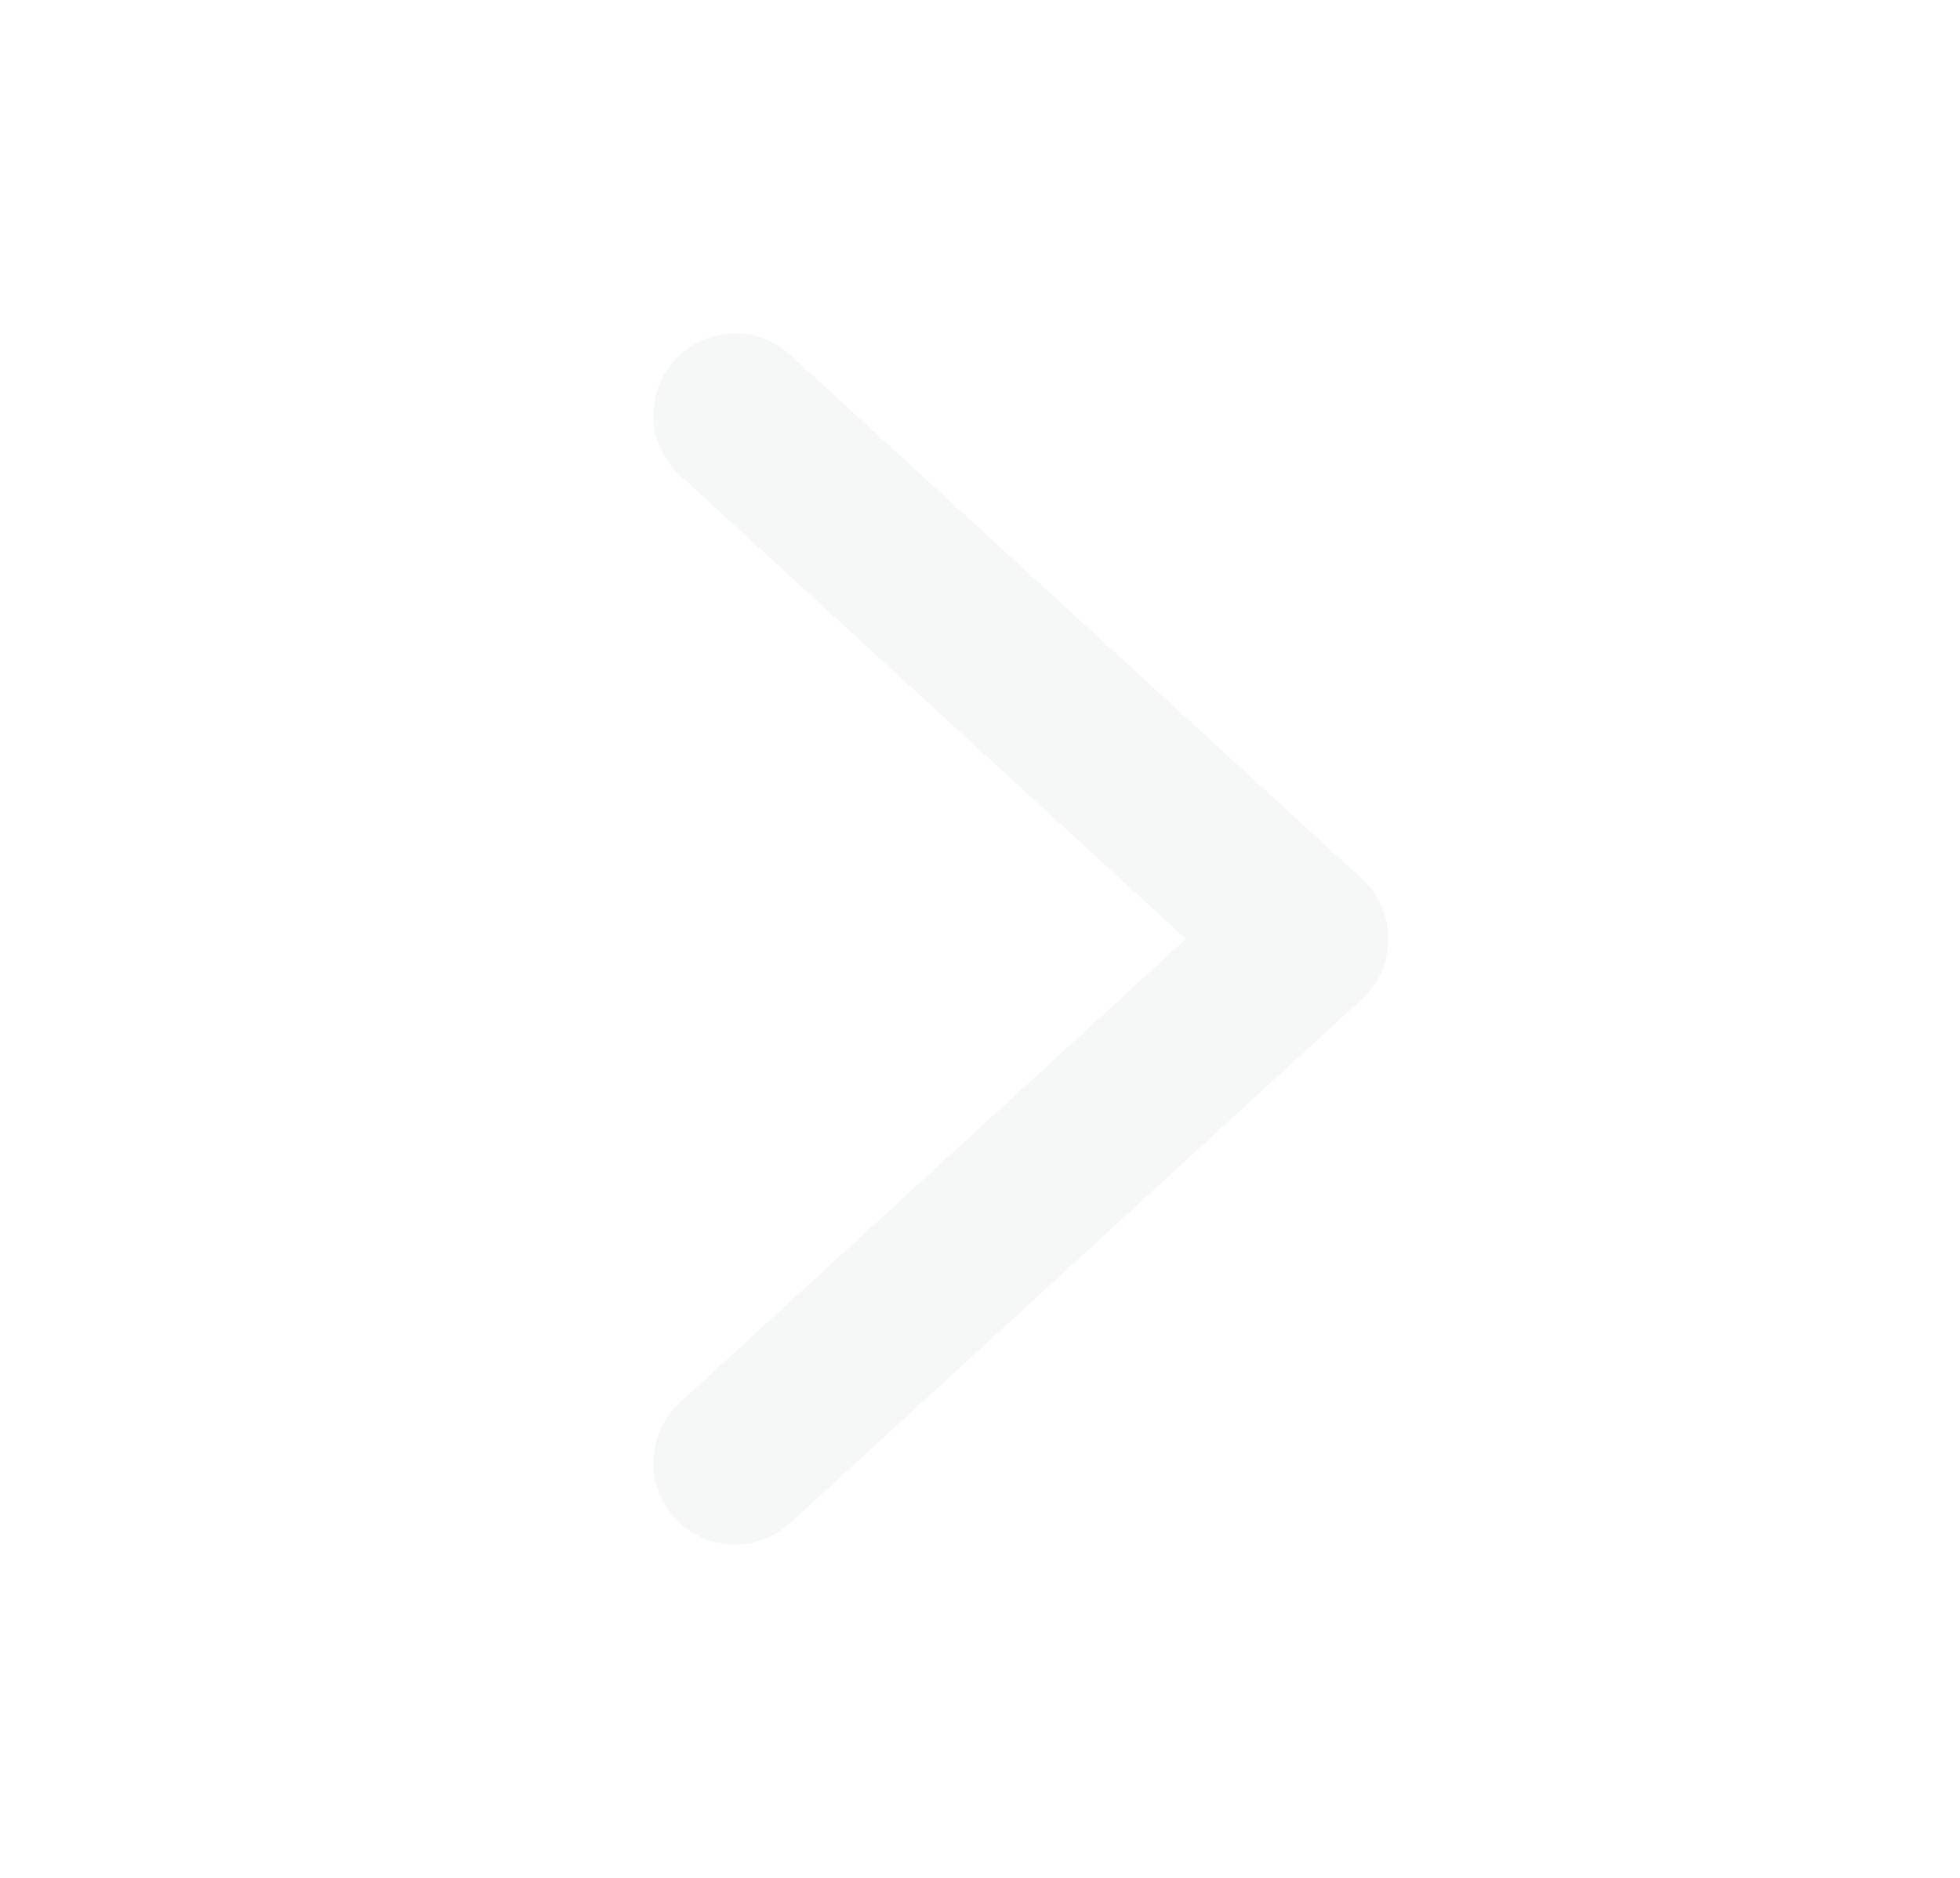
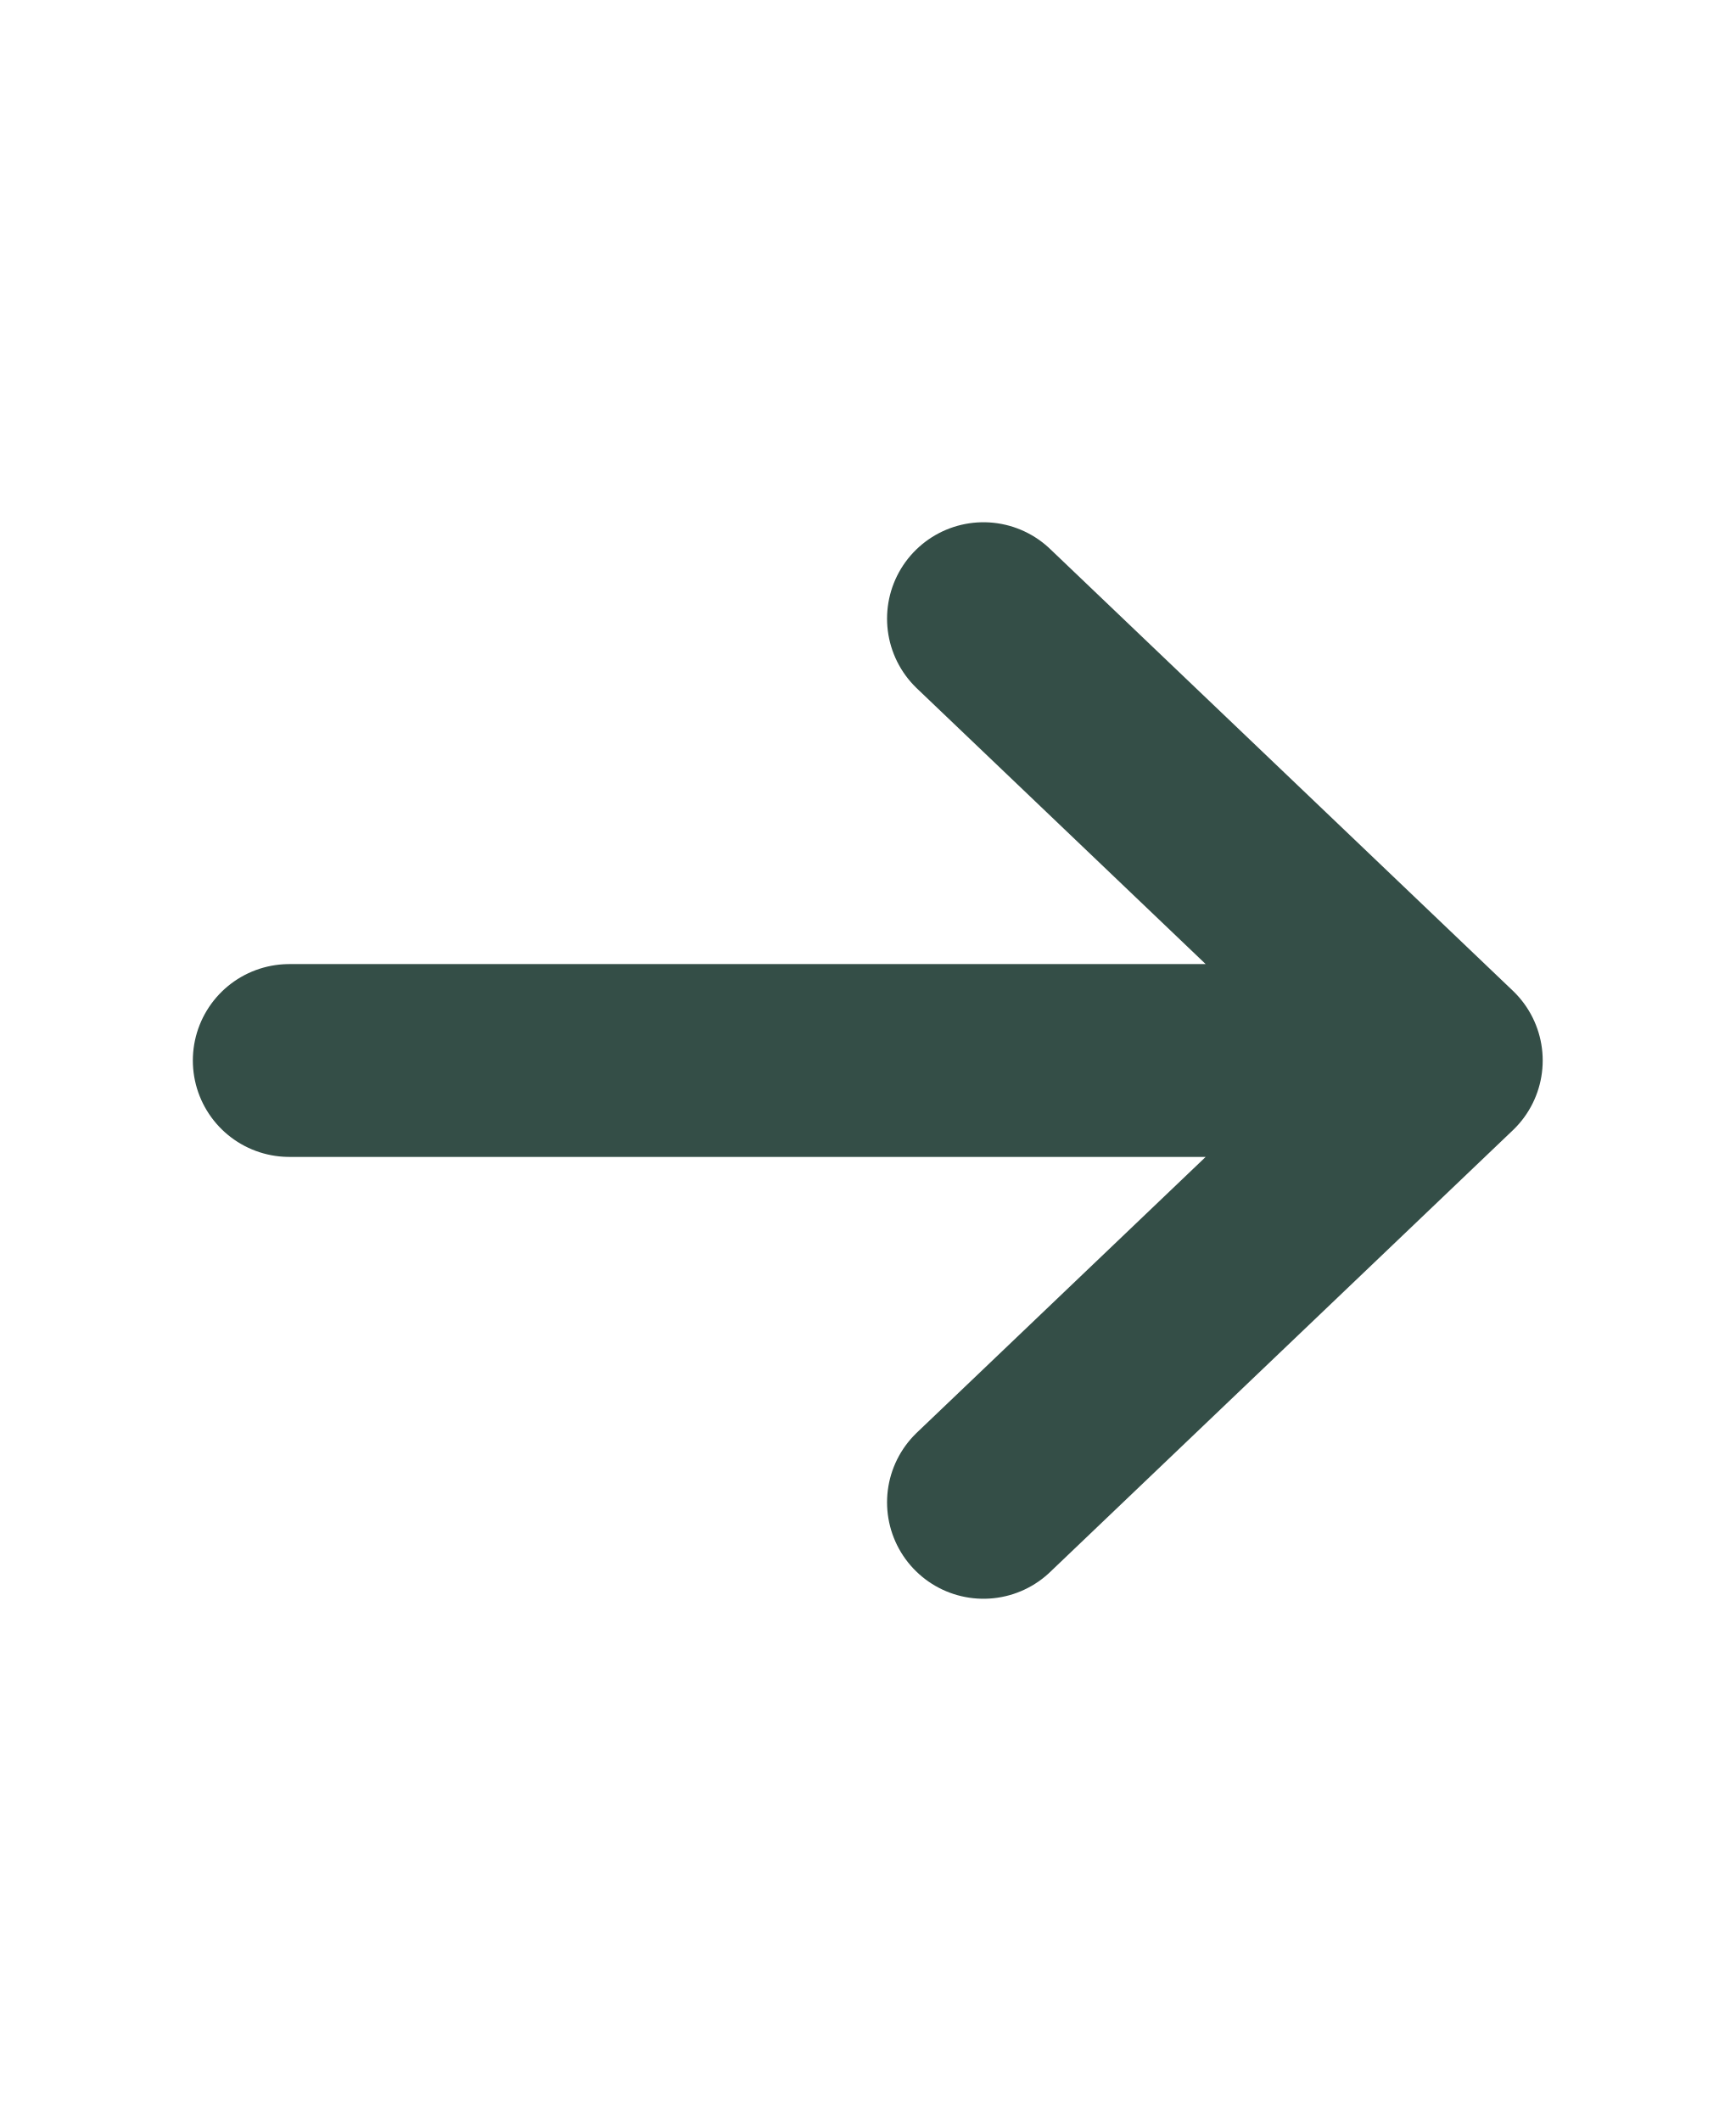
- <svg xmlns="http://www.w3.org/2000/svg" width="24" height="23" viewBox="0 0 24 23" fill="none">
-   <g id="Icon/Outline/chevron-right">
-     <path id="Icon" d="M9 5.083L16 11.5L9 17.917" stroke="#F5F8F6" stroke-width="2" stroke-linecap="round" stroke-linejoin="round" />
-   </g>
+ <svg xmlns="http://www.w3.org/2000/svg" width="18" height="22" viewBox="0 0 18 22" fill="none">
+   <path d="M15 11L10.2 6.417M15 11L10.2 15.583M15 11H3" stroke="#344E47" stroke-width="2" stroke-linecap="round" stroke-linejoin="round" />
</svg>
